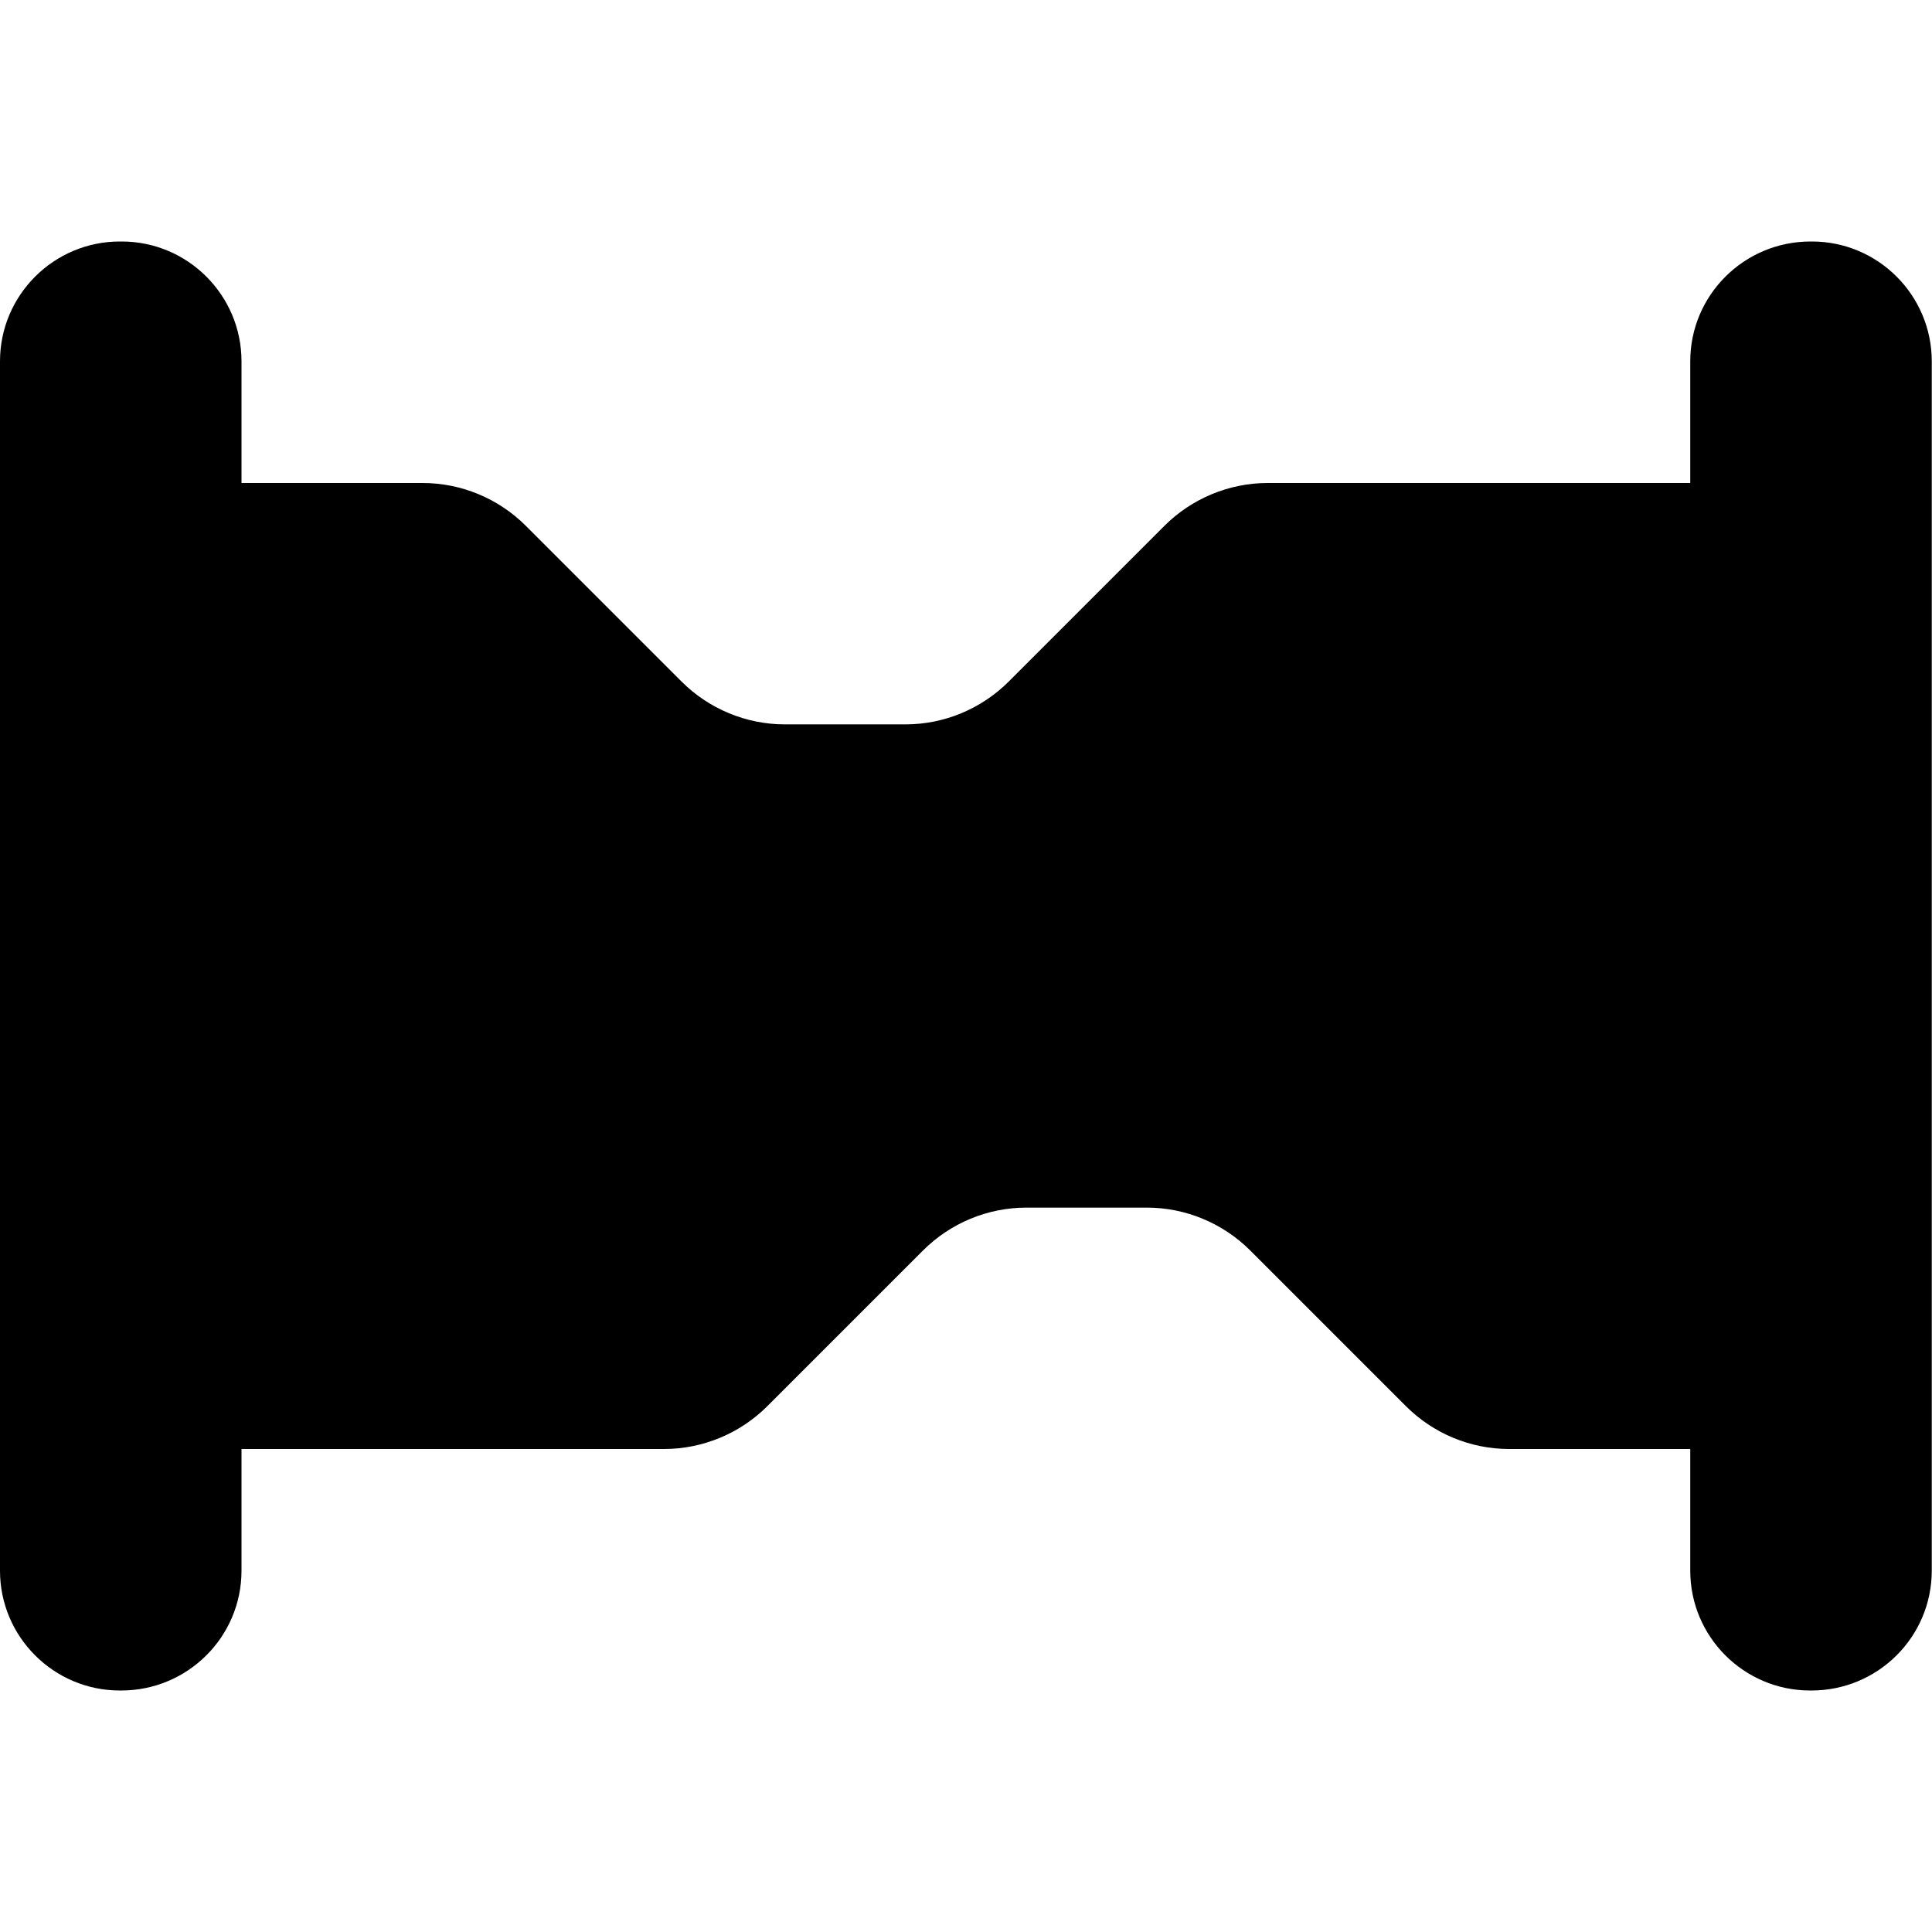
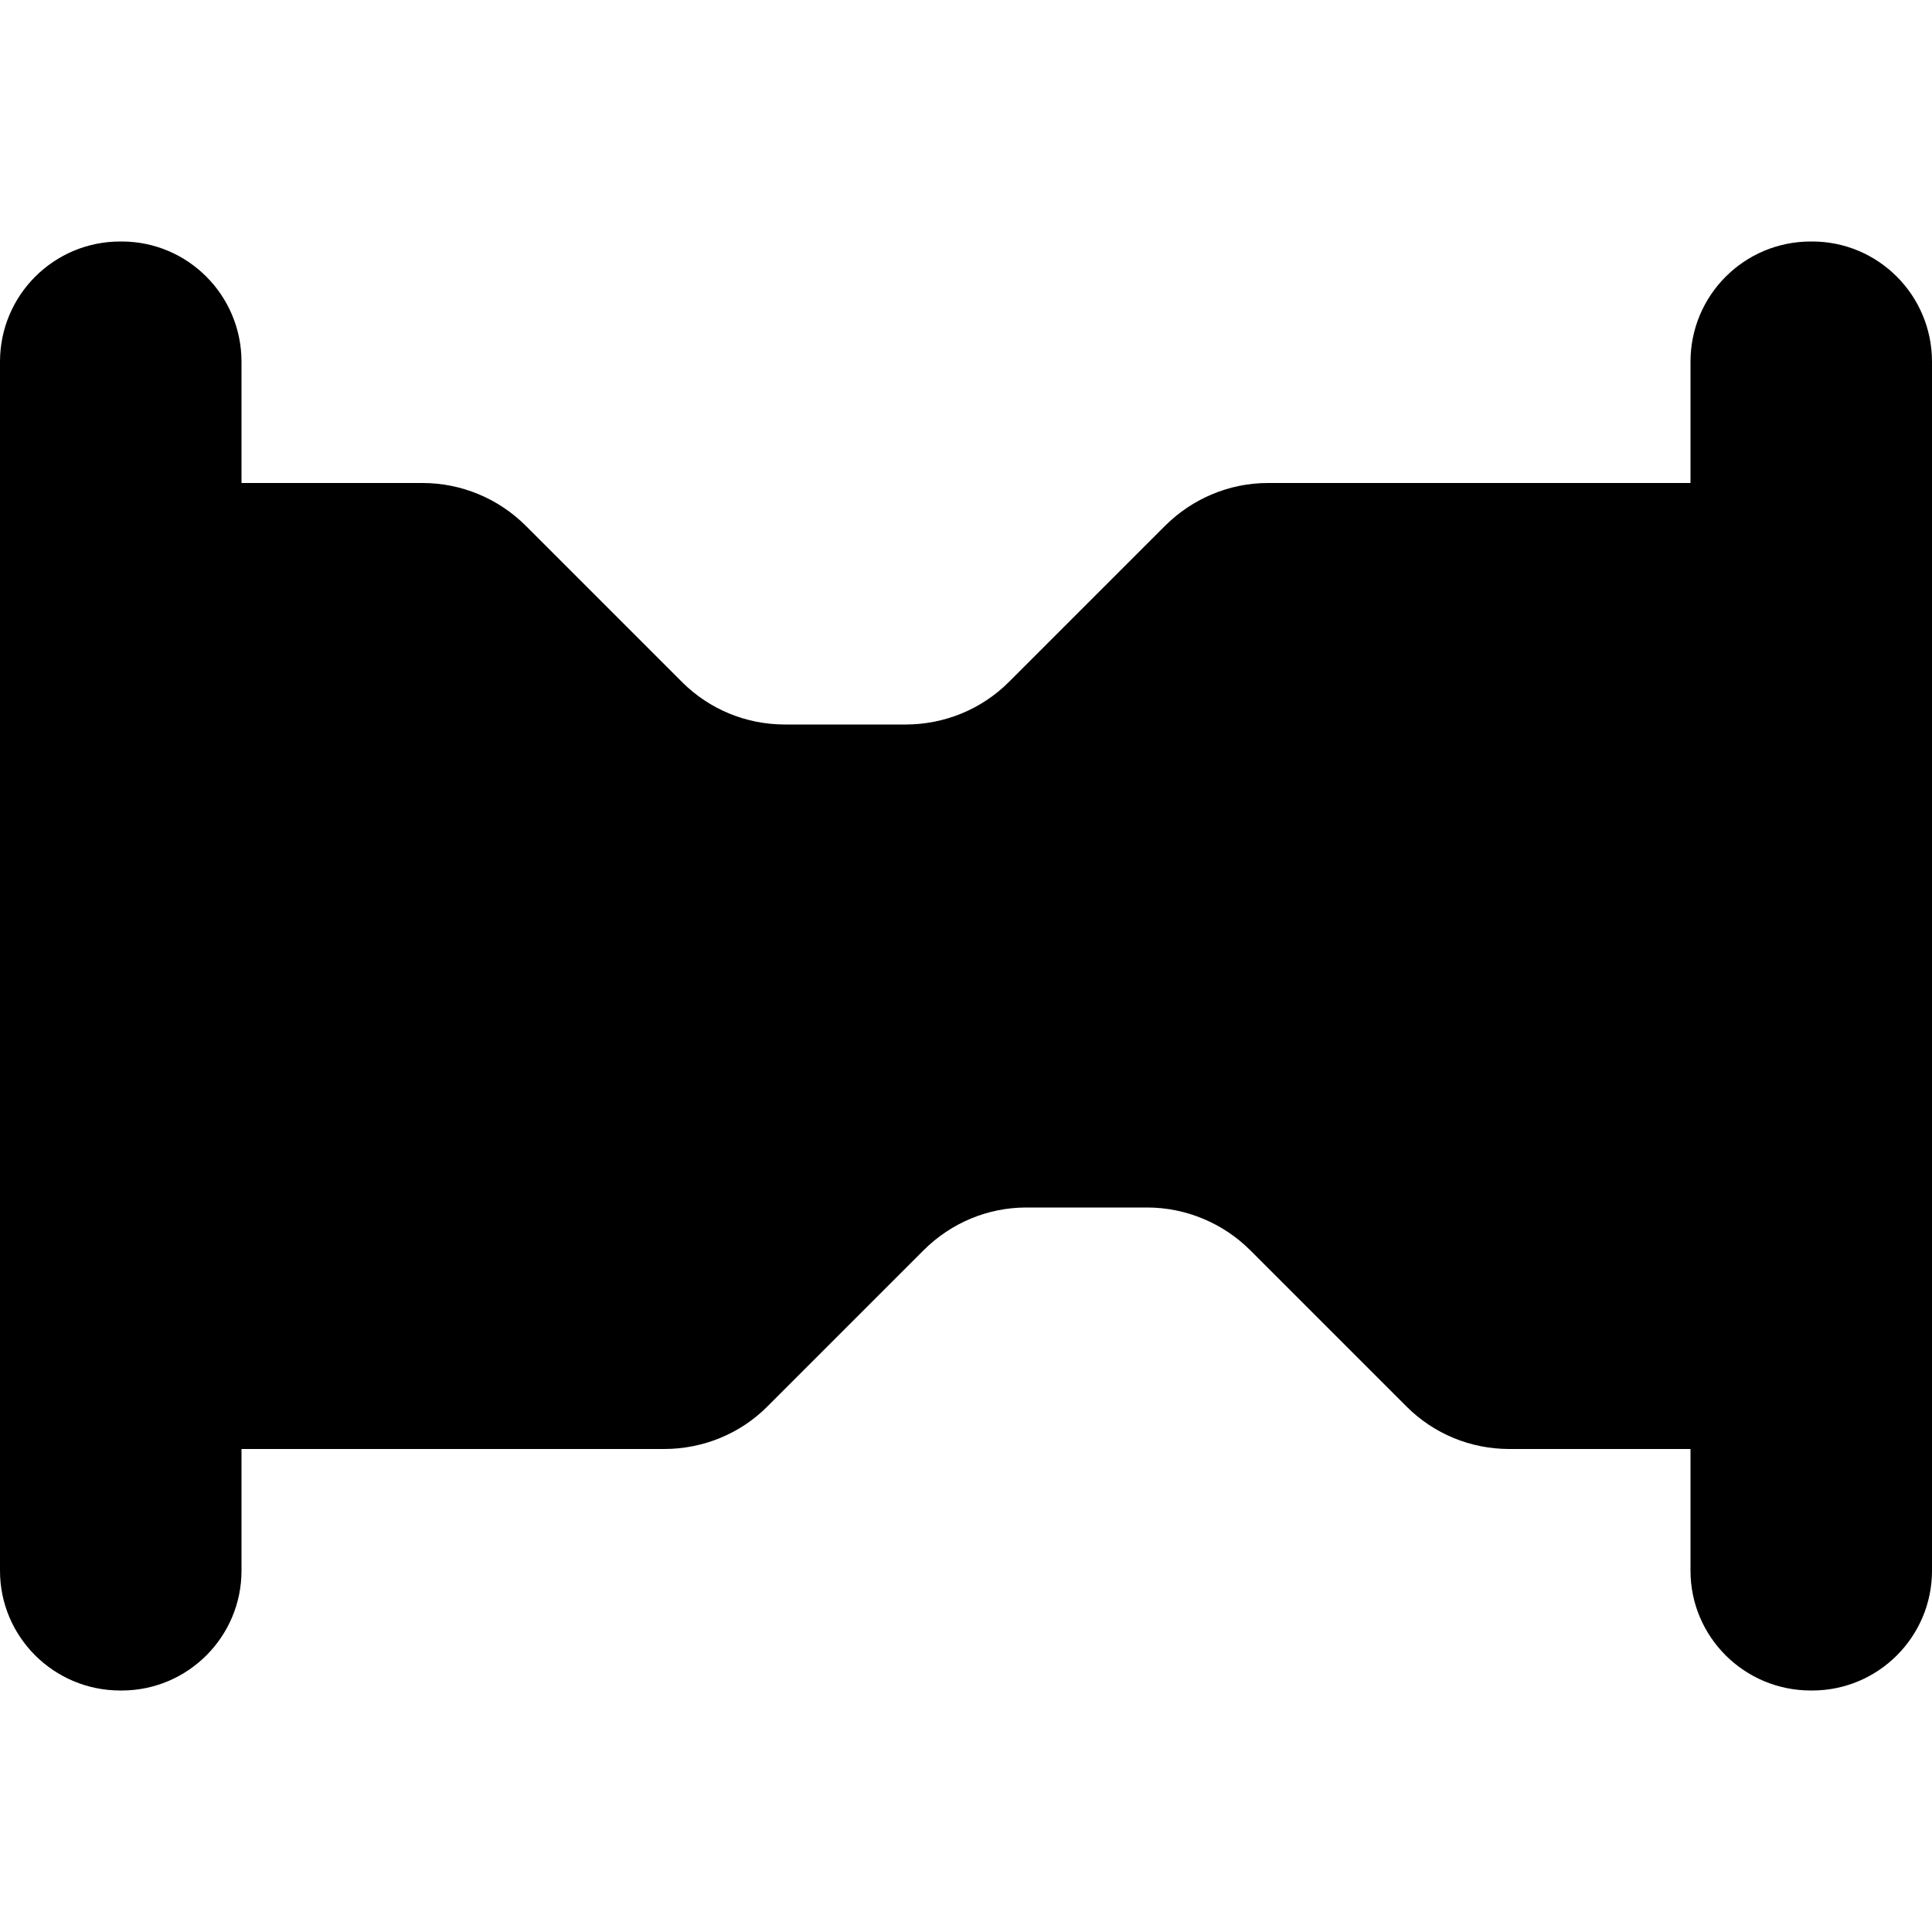
<svg xmlns="http://www.w3.org/2000/svg" height="16px" viewBox="0 0 16 16" width="16px">
-   <path d="m 0.992 2 c -0.547 0 -0.992 0.445 -0.992 0.992 v 10.016 c 0 0.547 0.445 0.992 0.992 0.992 h 0.012 c 0.551 0 0.996 -0.445 0.996 -0.992 v -1.008 h 3.5 c 0.32 0 0.629 -0.129 0.855 -0.355 l 1.289 -1.289 c 0.227 -0.227 0.535 -0.355 0.855 -0.355 h 1 c 0.32 0 0.629 0.129 0.855 0.355 l 1.289 1.289 c 0.227 0.227 0.535 0.355 0.855 0.355 h 1.5 v 1.008 c 0 0.547 0.445 0.992 0.992 0.992 h 0.012 c 0.551 0 0.996 -0.445 0.996 -0.992 v -10.016 c 0 -0.547 -0.445 -0.992 -0.992 -0.992 h -0.012 c -0.551 0 -0.996 0.445 -0.996 0.992 v 1.008 h -3.5 c -0.32 0 -0.629 0.129 -0.855 0.355 l -1.289 1.289 c -0.227 0.227 -0.535 0.355 -0.855 0.355 h -1 c -0.32 0 -0.629 -0.129 -0.855 -0.355 l -1.289 -1.289 c -0.227 -0.227 -0.535 -0.355 -0.855 -0.355 h -1.5 v -1.008 c 0 -0.547 -0.445 -0.992 -0.992 -0.992 z m 0 0" fill-rule="evenodd" />
+   <path d="m 0.996 2 c -0.551 0 -0.996 0.445 -0.996 0.996 v 10.012 c 0 0.547 0.445 0.992 0.996 0.992 h 0.012 c 0.547 0 0.992 -0.445 0.992 -0.992 v -1.008 h 3.5 c 0.32 0 0.629 -0.125 0.855 -0.352 l 1.293 -1.293 c 0.227 -0.227 0.531 -0.355 0.852 -0.355 h 1 c 0.32 0 0.629 0.129 0.855 0.355 l 1.293 1.293 c 0.227 0.227 0.531 0.352 0.852 0.352 h 1.5 v 1.008 c 0 0.547 0.445 0.992 0.996 0.992 h 0.012 c 0.547 0 0.992 -0.445 0.992 -0.992 v -10.012 c 0 -0.551 -0.445 -0.996 -0.992 -0.996 h -0.012 c -0.551 0 -0.996 0.445 -0.996 0.996 v 1.004 h -3.5 c -0.32 0 -0.625 0.129 -0.852 0.355 l -1.293 1.293 c -0.227 0.227 -0.535 0.352 -0.855 0.352 h -1 c -0.32 0 -0.625 -0.125 -0.852 -0.352 l -1.293 -1.293 c -0.227 -0.227 -0.535 -0.355 -0.855 -0.355 h -1.5 v -1.004 c 0 -0.551 -0.445 -0.996 -0.992 -0.996 z m 0 0" fill-rule="evenodd" />
</svg>
